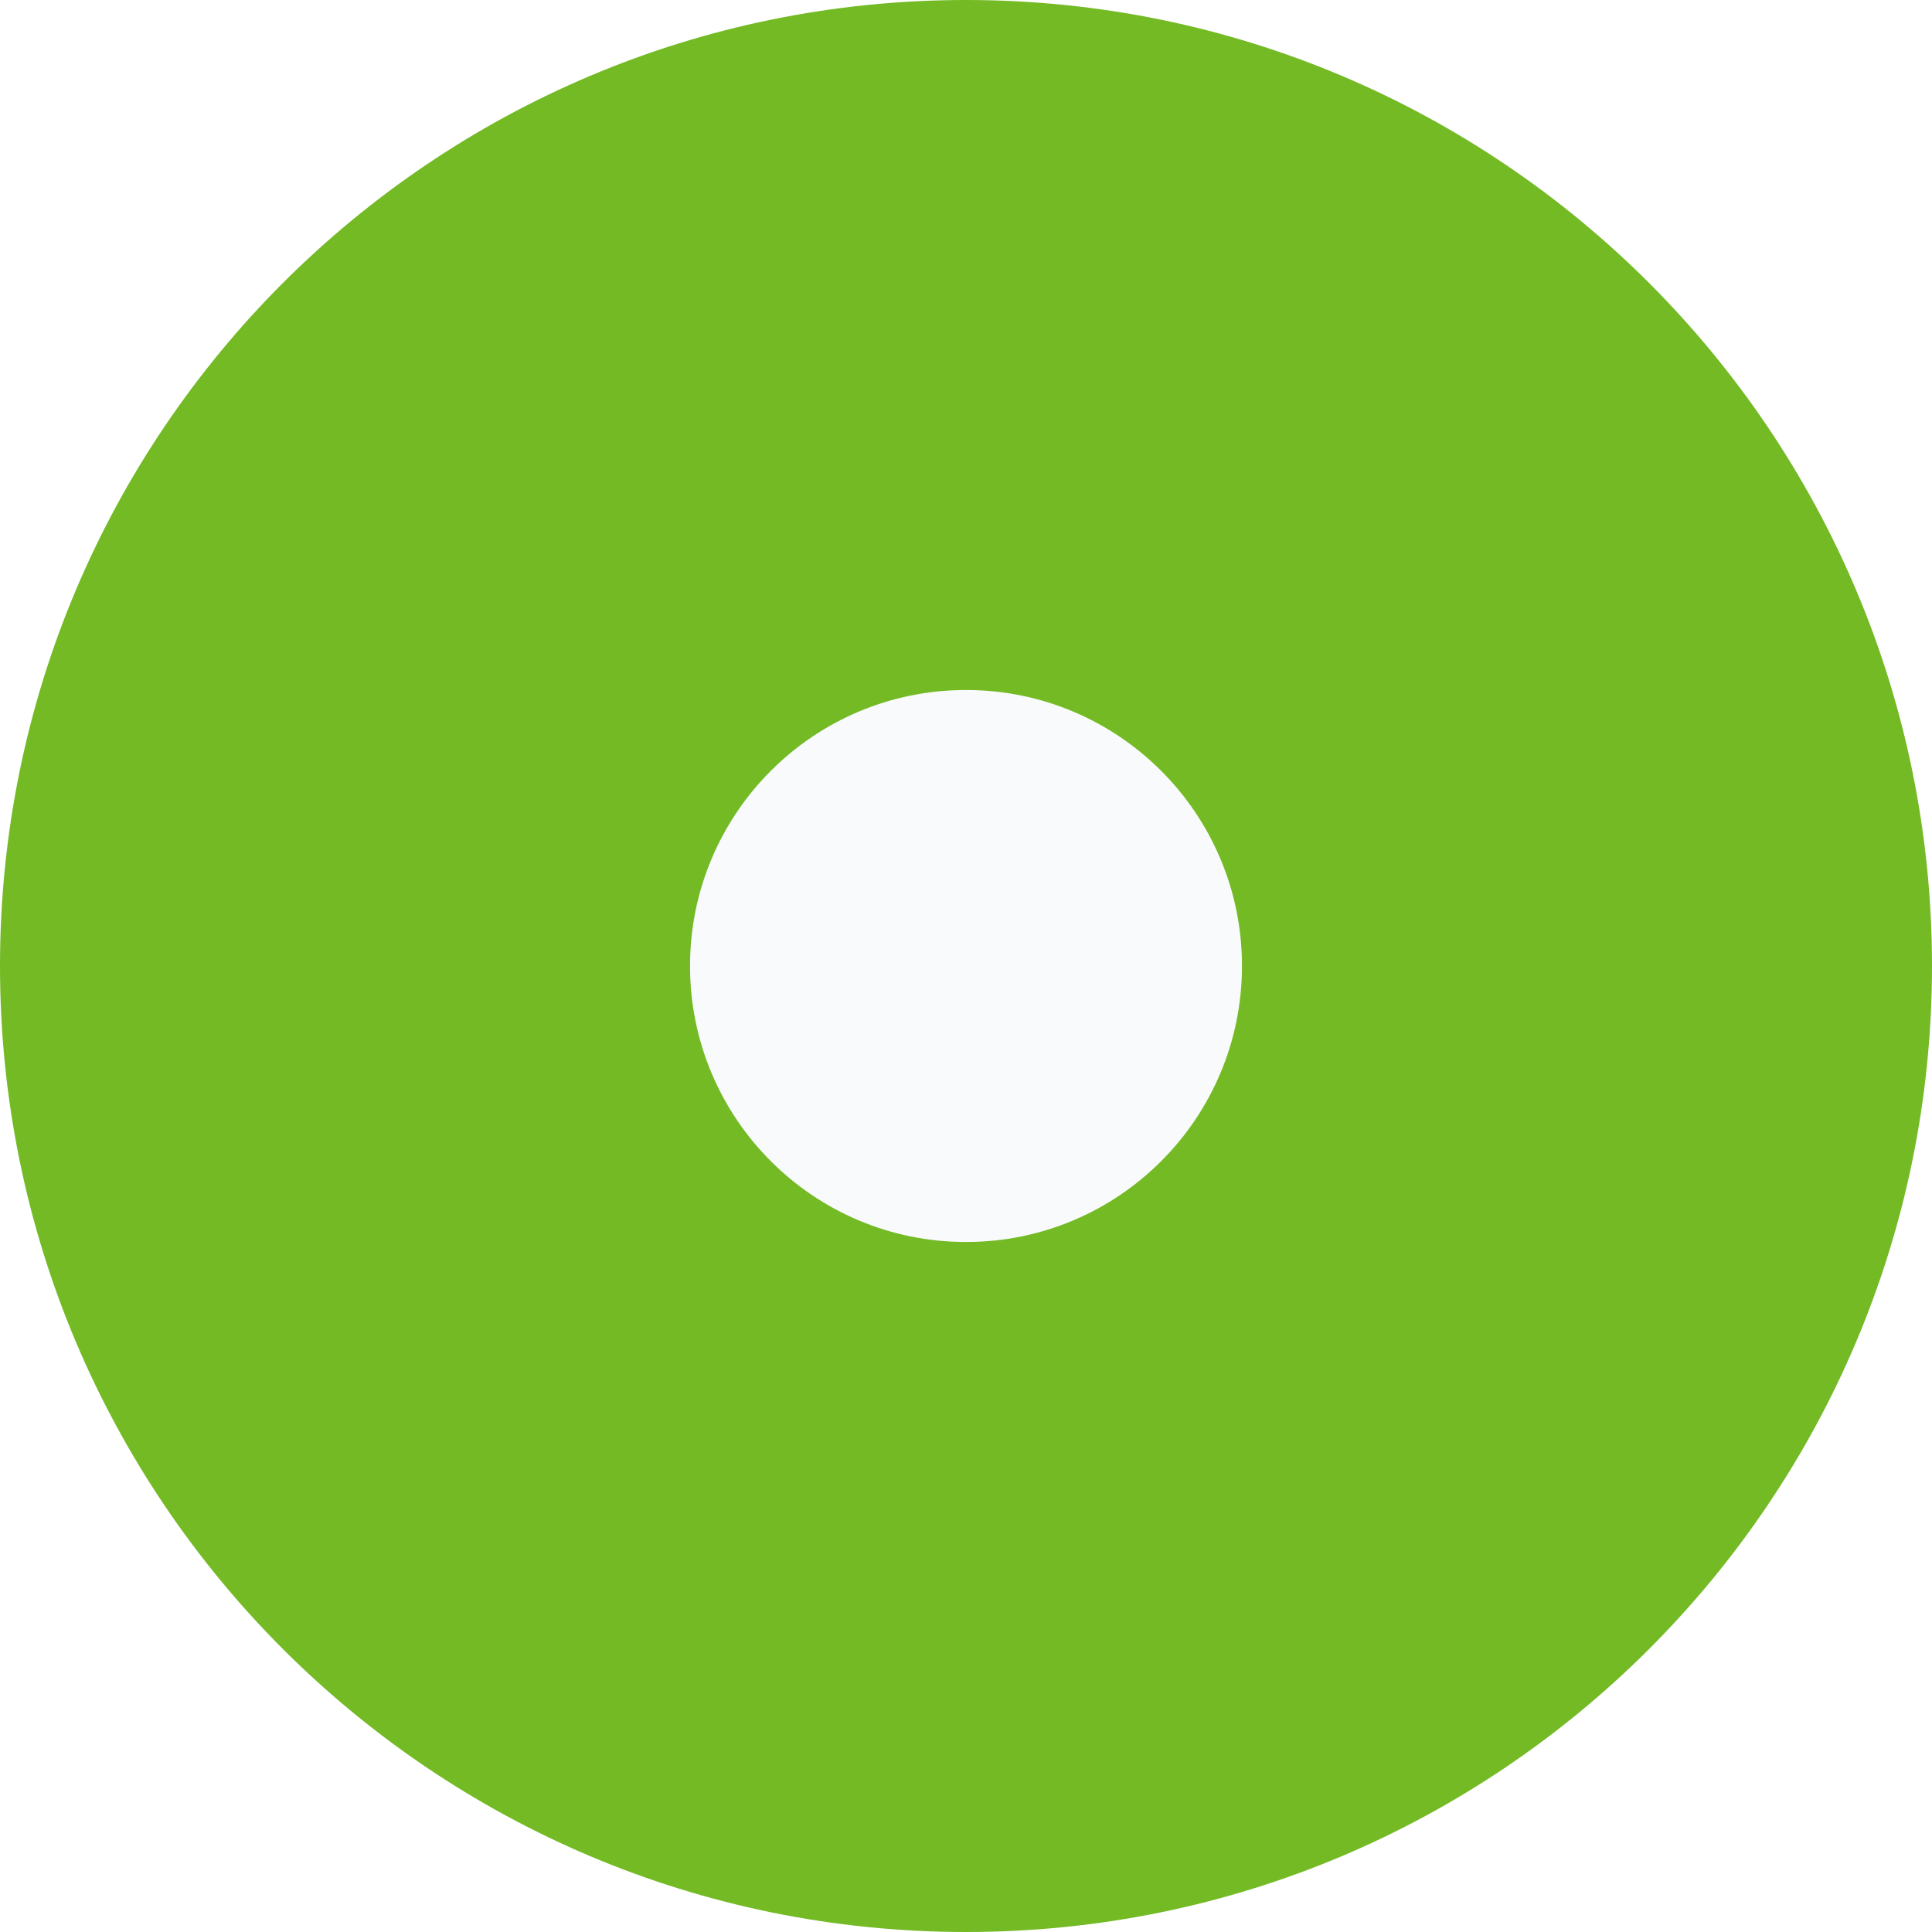
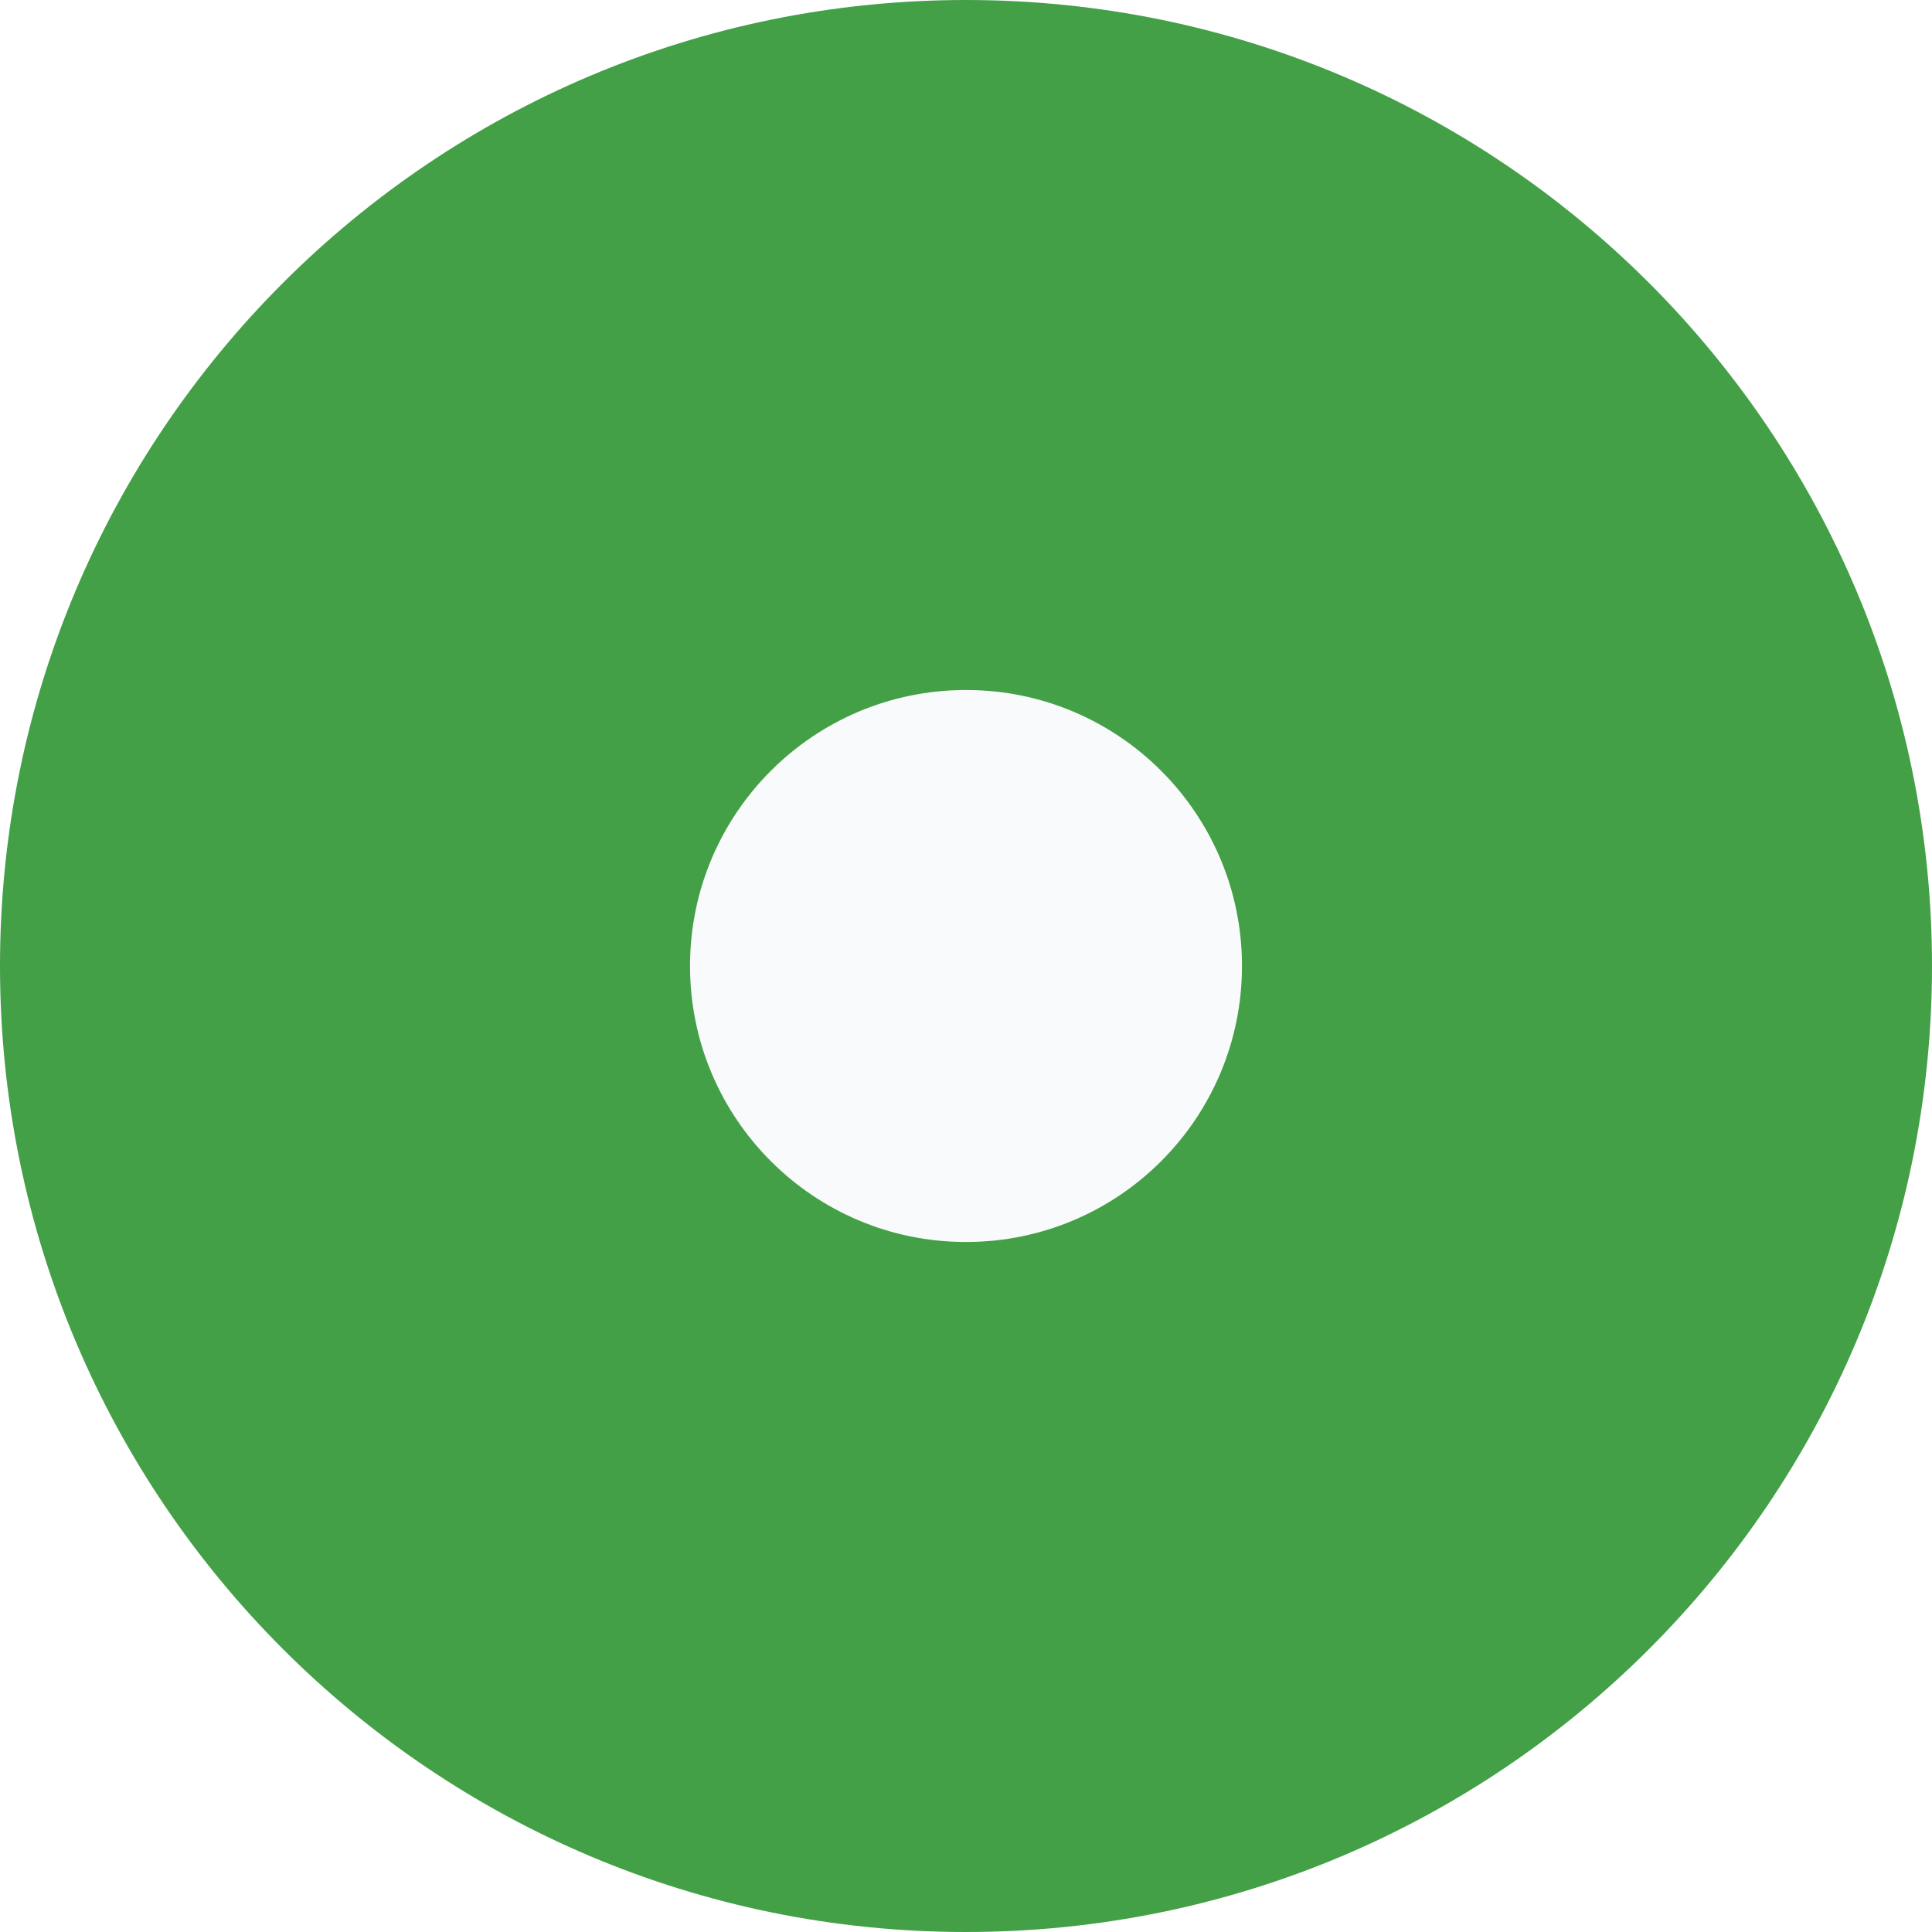
<svg xmlns="http://www.w3.org/2000/svg" xmlns:ns1="http://www.openswatchbook.org/uri/2009/osb" id="svg3039" version="1.1" width="13" height="13">
  <defs id="defs3043">
    <linearGradient gradientTransform="matrix(0.4424027,0,0,0.4495297,-22.83274,-56.89363)" id="selected_bg_color" ns1:paint="solid">
      <stop style="stop-color:#6da741;stop-opacity:1;" offset="0" id="stop5956" />
    </linearGradient>
  </defs>
-   <rect rx="6.5" y="4.5367432e-07" x="5e-07" height="13" width="13" id="rect5147-9-1-7-2" style="color:#000000;display:inline;overflow:visible;visibility:visible;opacity:1;fill:#73ba25;fill-opacity:1;fill-rule:nonzero;stroke:#999999;stroke-width:0;stroke-linecap:butt;stroke-linejoin:round;stroke-miterlimit:4;stroke-dasharray:none;stroke-dashoffset:0;stroke-opacity:1;marker:none;enable-background:accumulate" ry="6.5" />
+   <rect rx="6.5" y="4.5367432e-07" x="5e-07" height="13" width="13" id="rect5147-9-1-7-2" style="color:#000000;display:inline;overflow:visible;visibility:visible;opacity:1;fill:#43a047;fill-opacity:1;fill-rule:nonzero;stroke:#999999;stroke-width:0;stroke-linecap:butt;stroke-linejoin:round;stroke-miterlimit:4;stroke-dasharray:none;stroke-dashoffset:0;stroke-opacity:1;marker:none;enable-background:accumulate" ry="6.5" />
  <rect rx="1.856" y="4.643" x="4.643" height="3.714" width="3.714" id="use15101-5-7" style="color:#000000;display:inline;overflow:visible;visibility:visible;opacity:1;fill:#f9fafb;fill-opacity:1;stroke:none;stroke-width:1.939;marker:none;enable-background:accumulate" ry="1.857" />
</svg>
